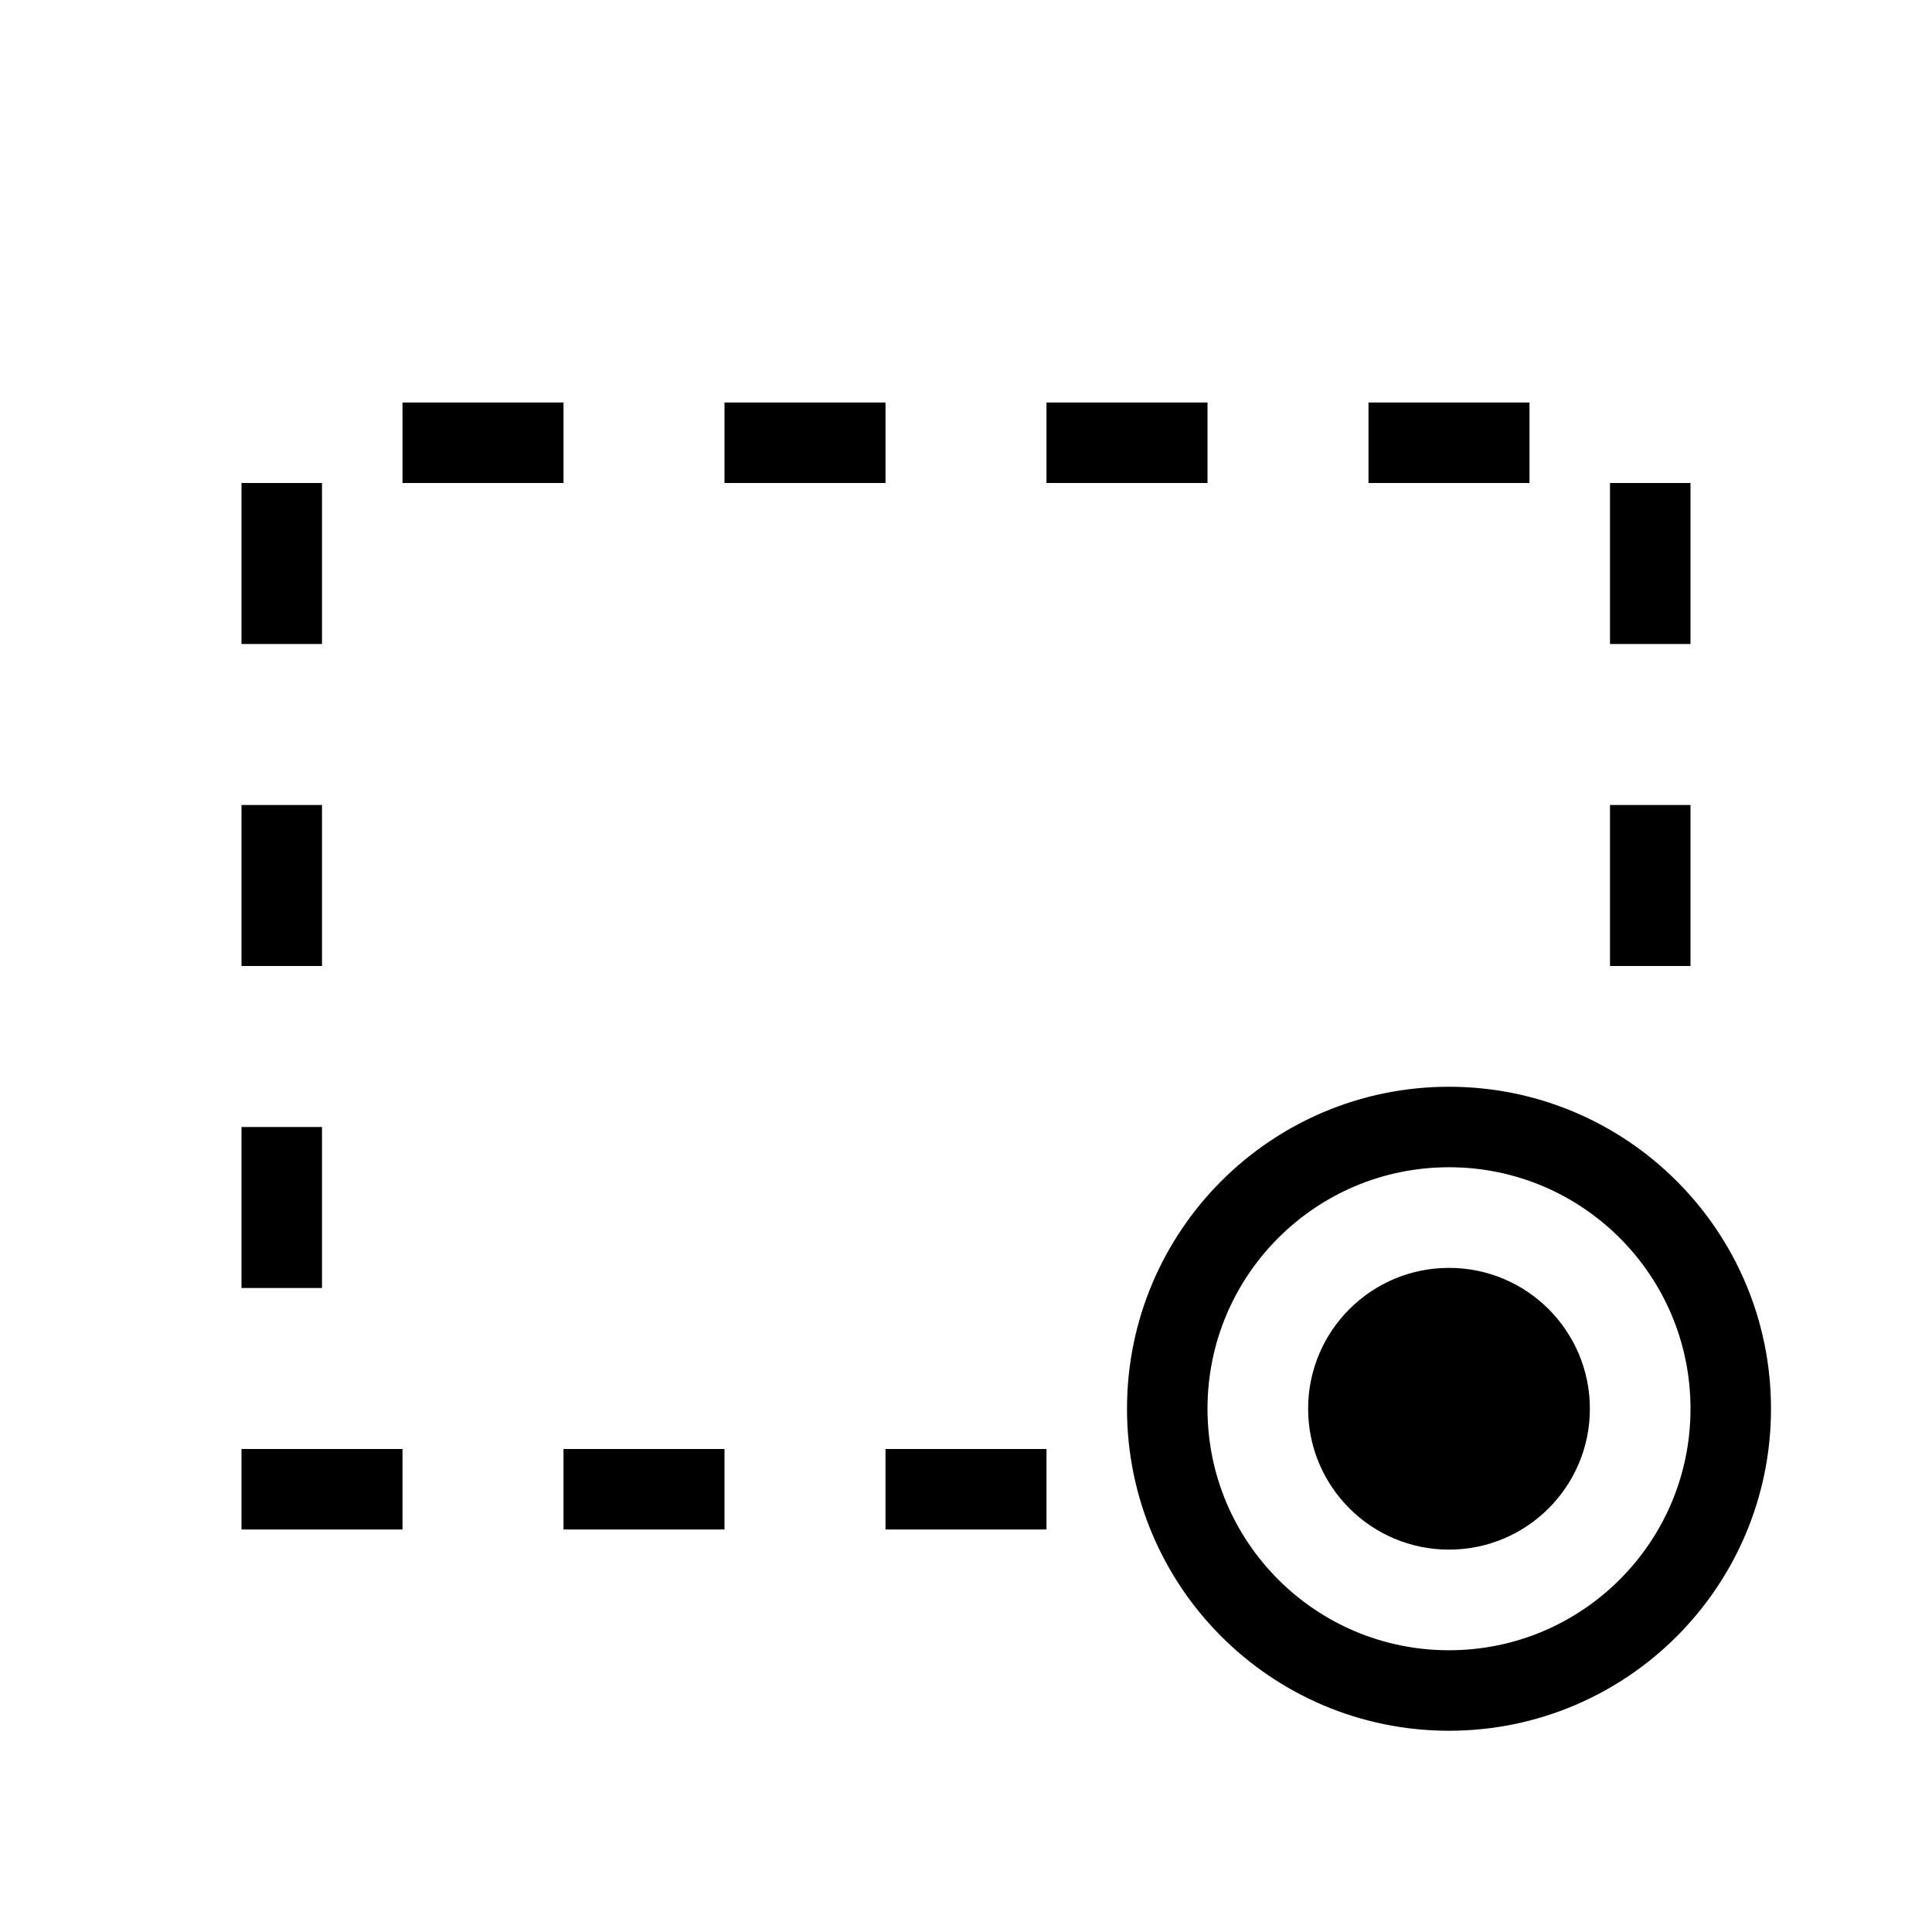
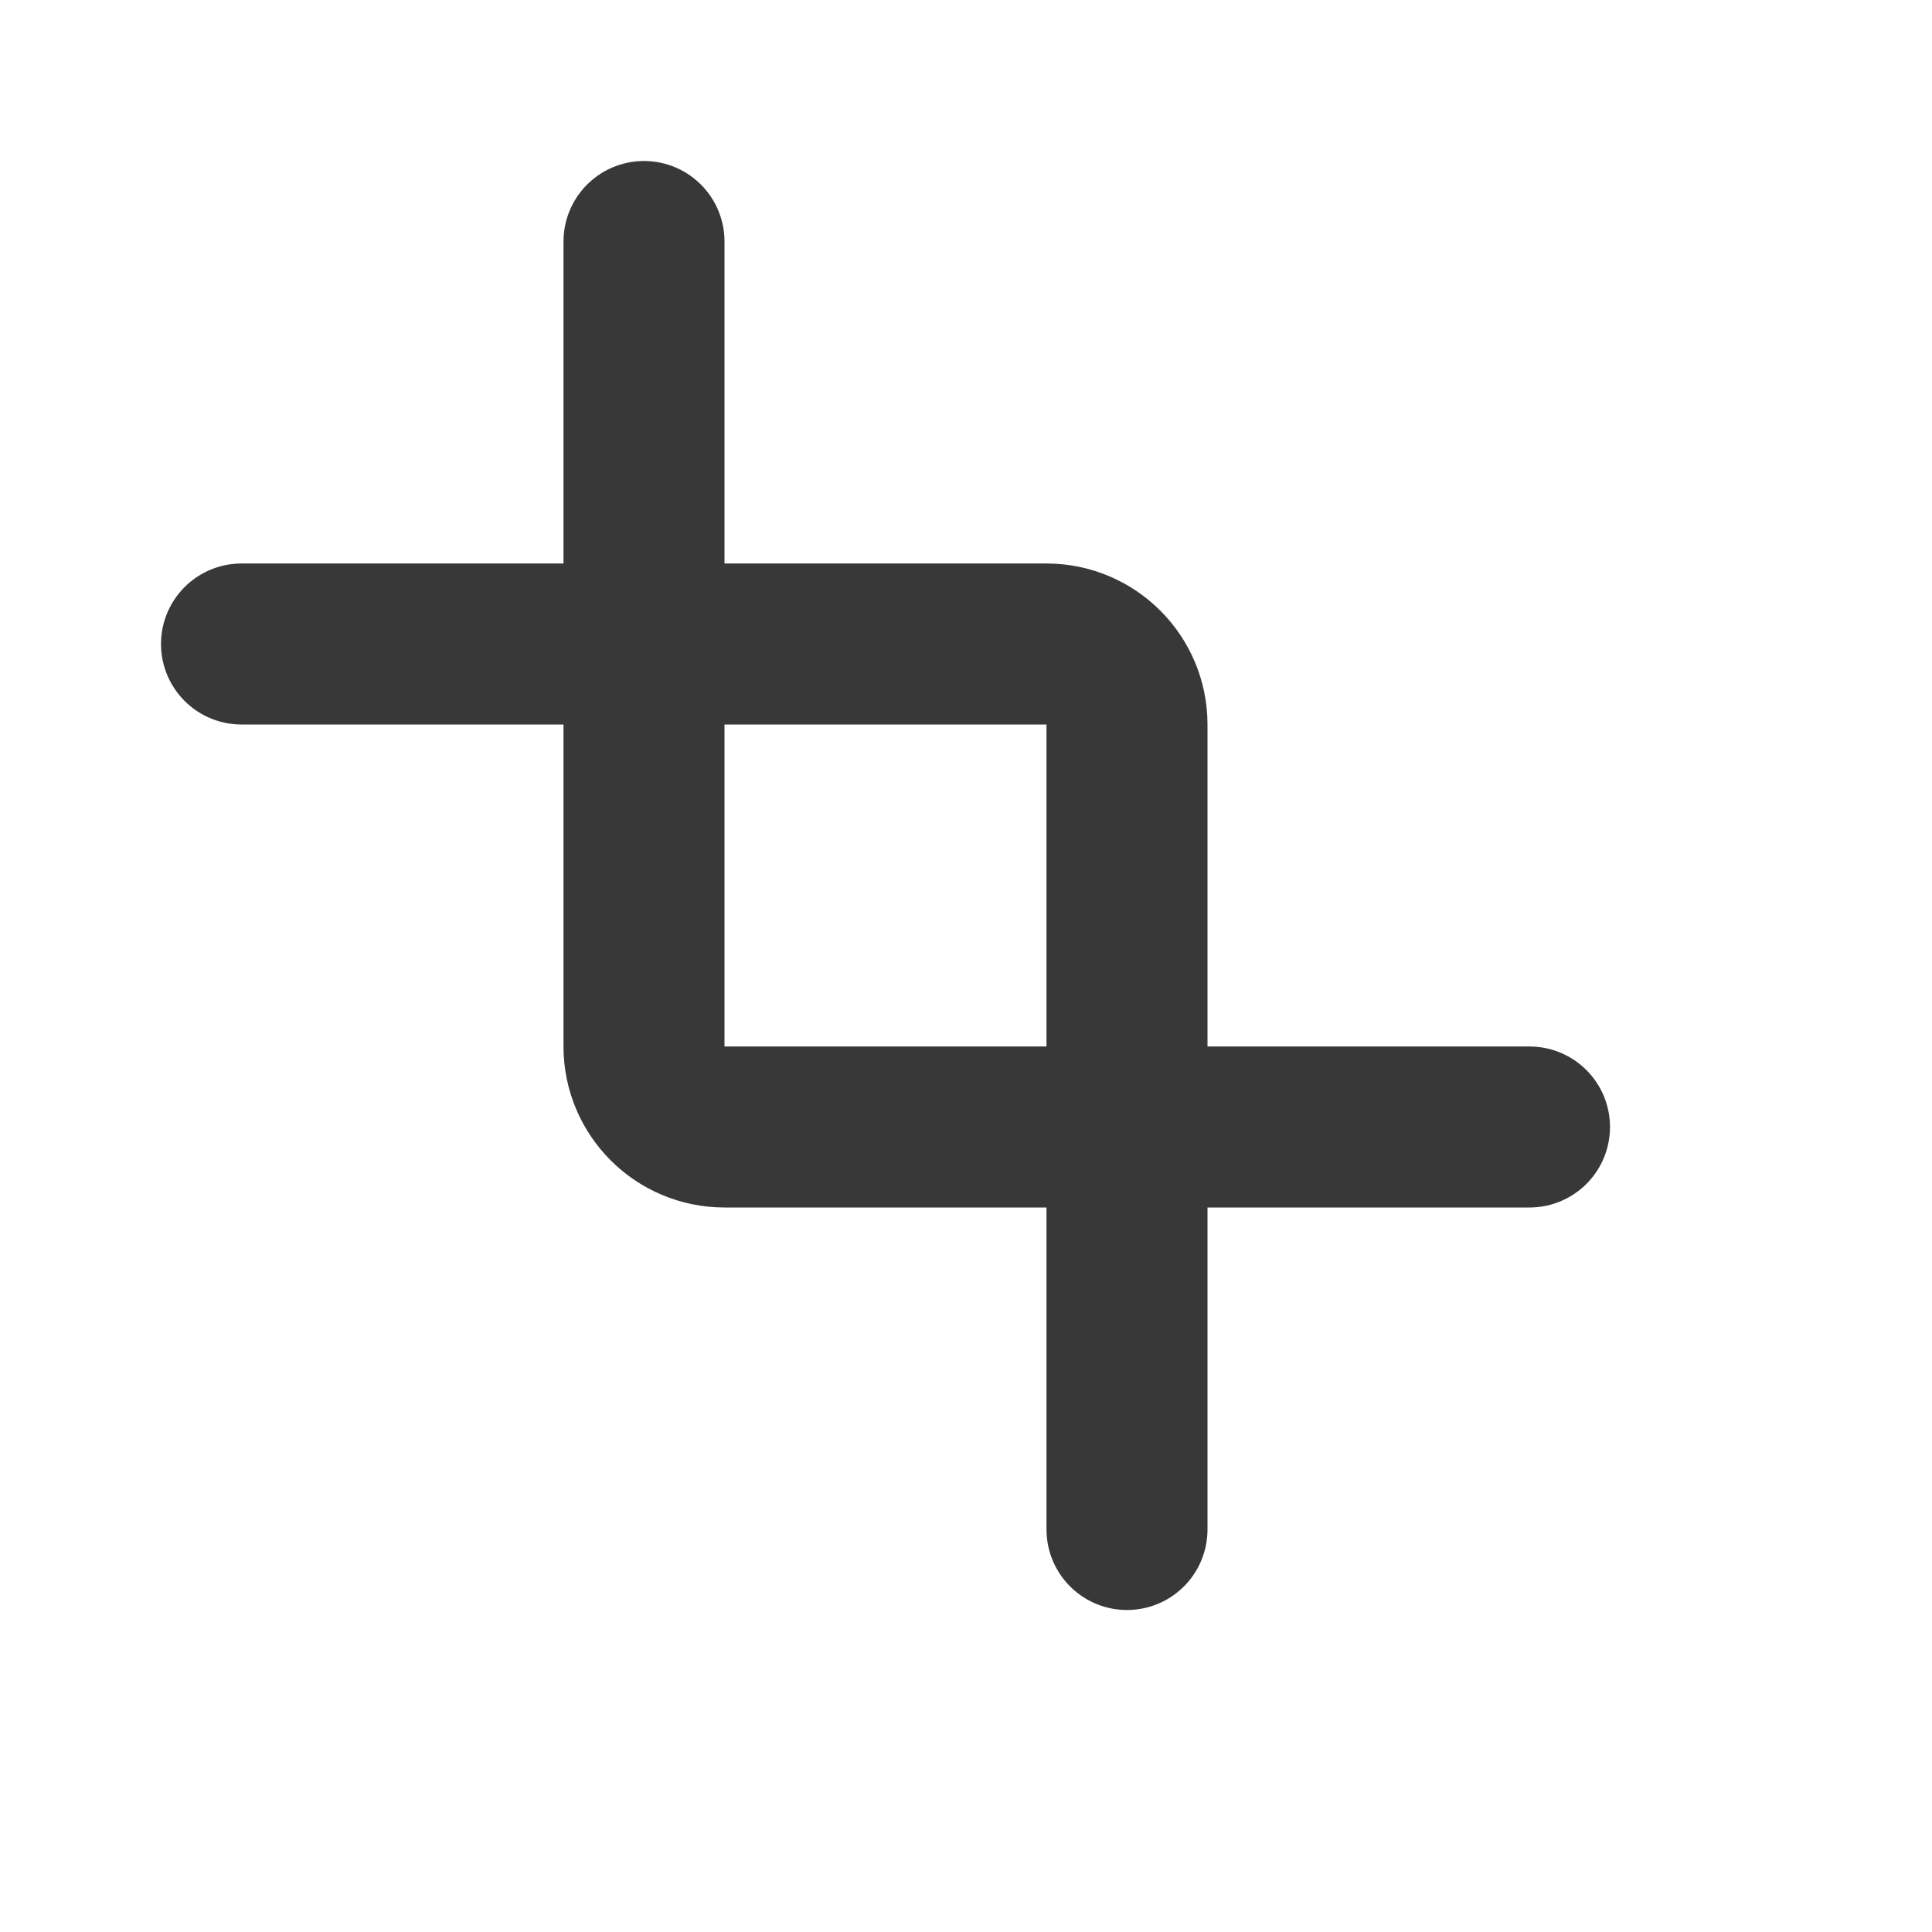
- <svg xmlns="http://www.w3.org/2000/svg" width="24" height="24" viewBox="0 0 24 24" fill="none">
-   <path d="M13 18.5H3.5v-13h17V12" stroke="currentColor" stroke-dasharray="2 2" />
-   <circle cx="18" cy="17.5" r="3.5" stroke="currentColor" />
-   <circle cx="18" cy="17.5" r="1.75" fill="currentColor" />
+ <svg xmlns="http://www.w3.org/2000/svg" width="16" height="16" viewBox="0 0 24 24" fill="none" stroke="#383838" stroke-width="2" stroke-linecap="round" stroke-linejoin="round">
+   <path d="M8 3v10a1 1 0 0 0 1 1h10" />
+   <path d="M3 8h10a1 1 0 0 1 1 1v10" />
</svg>
